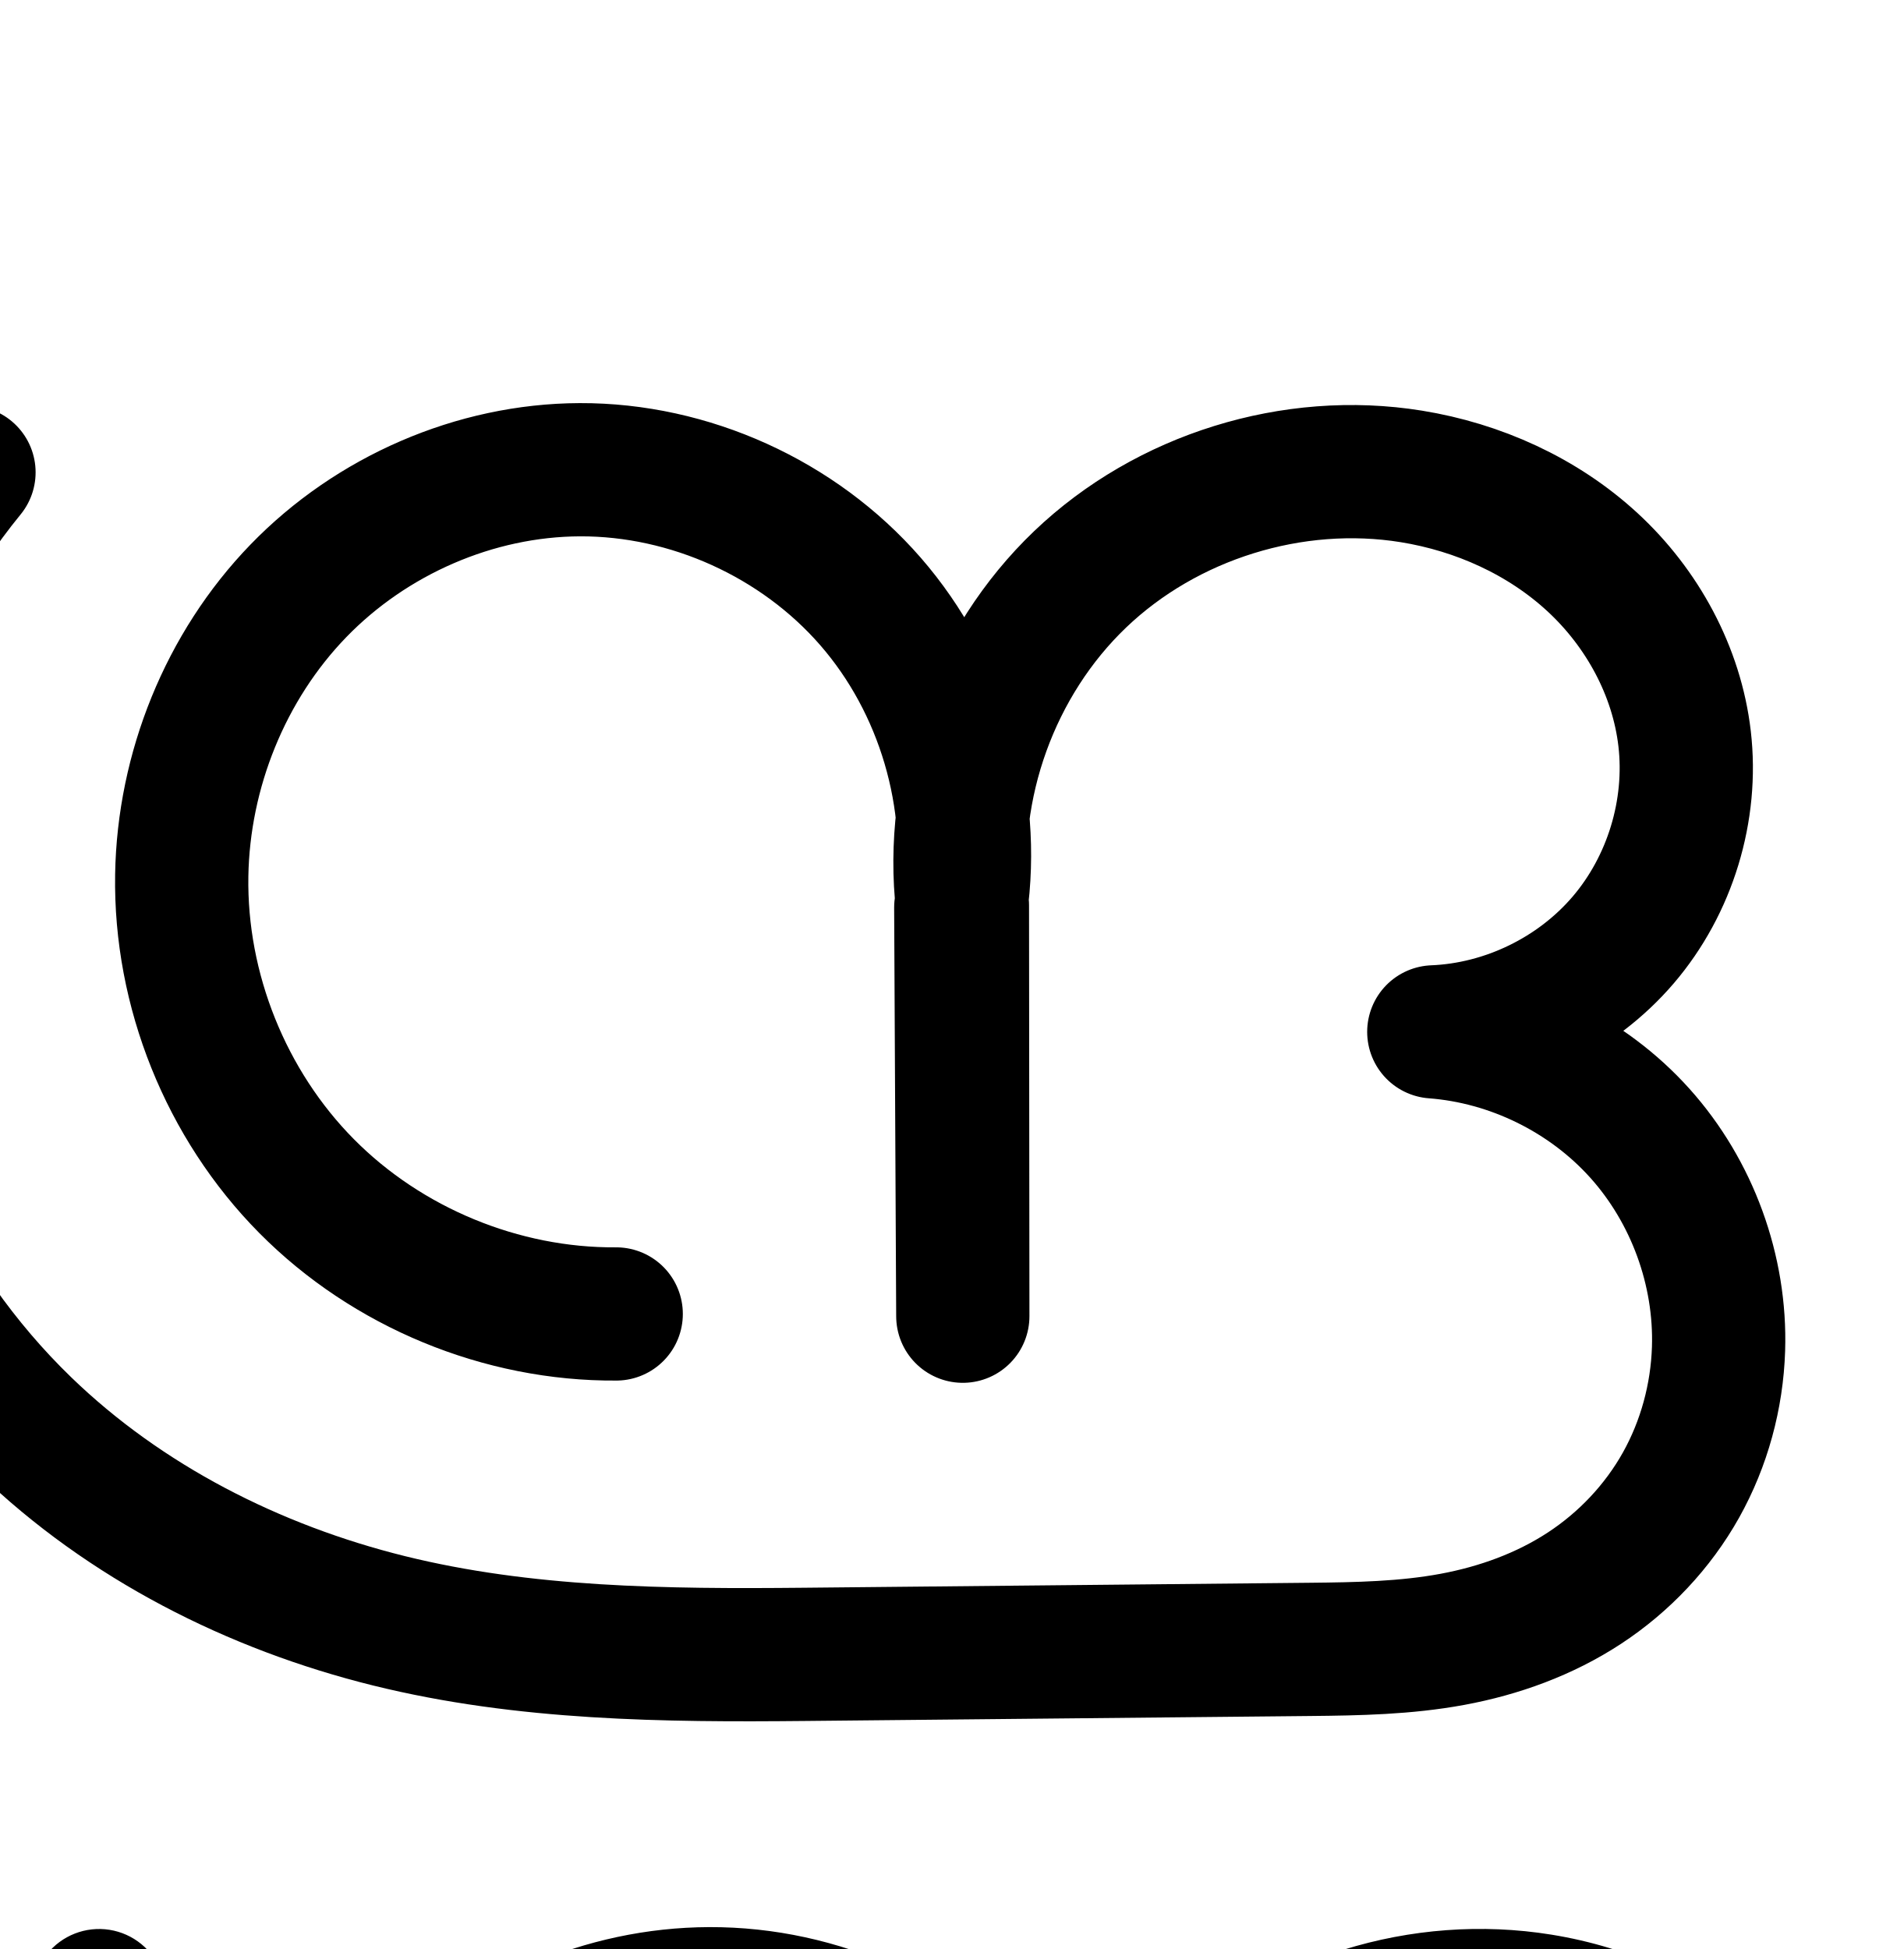
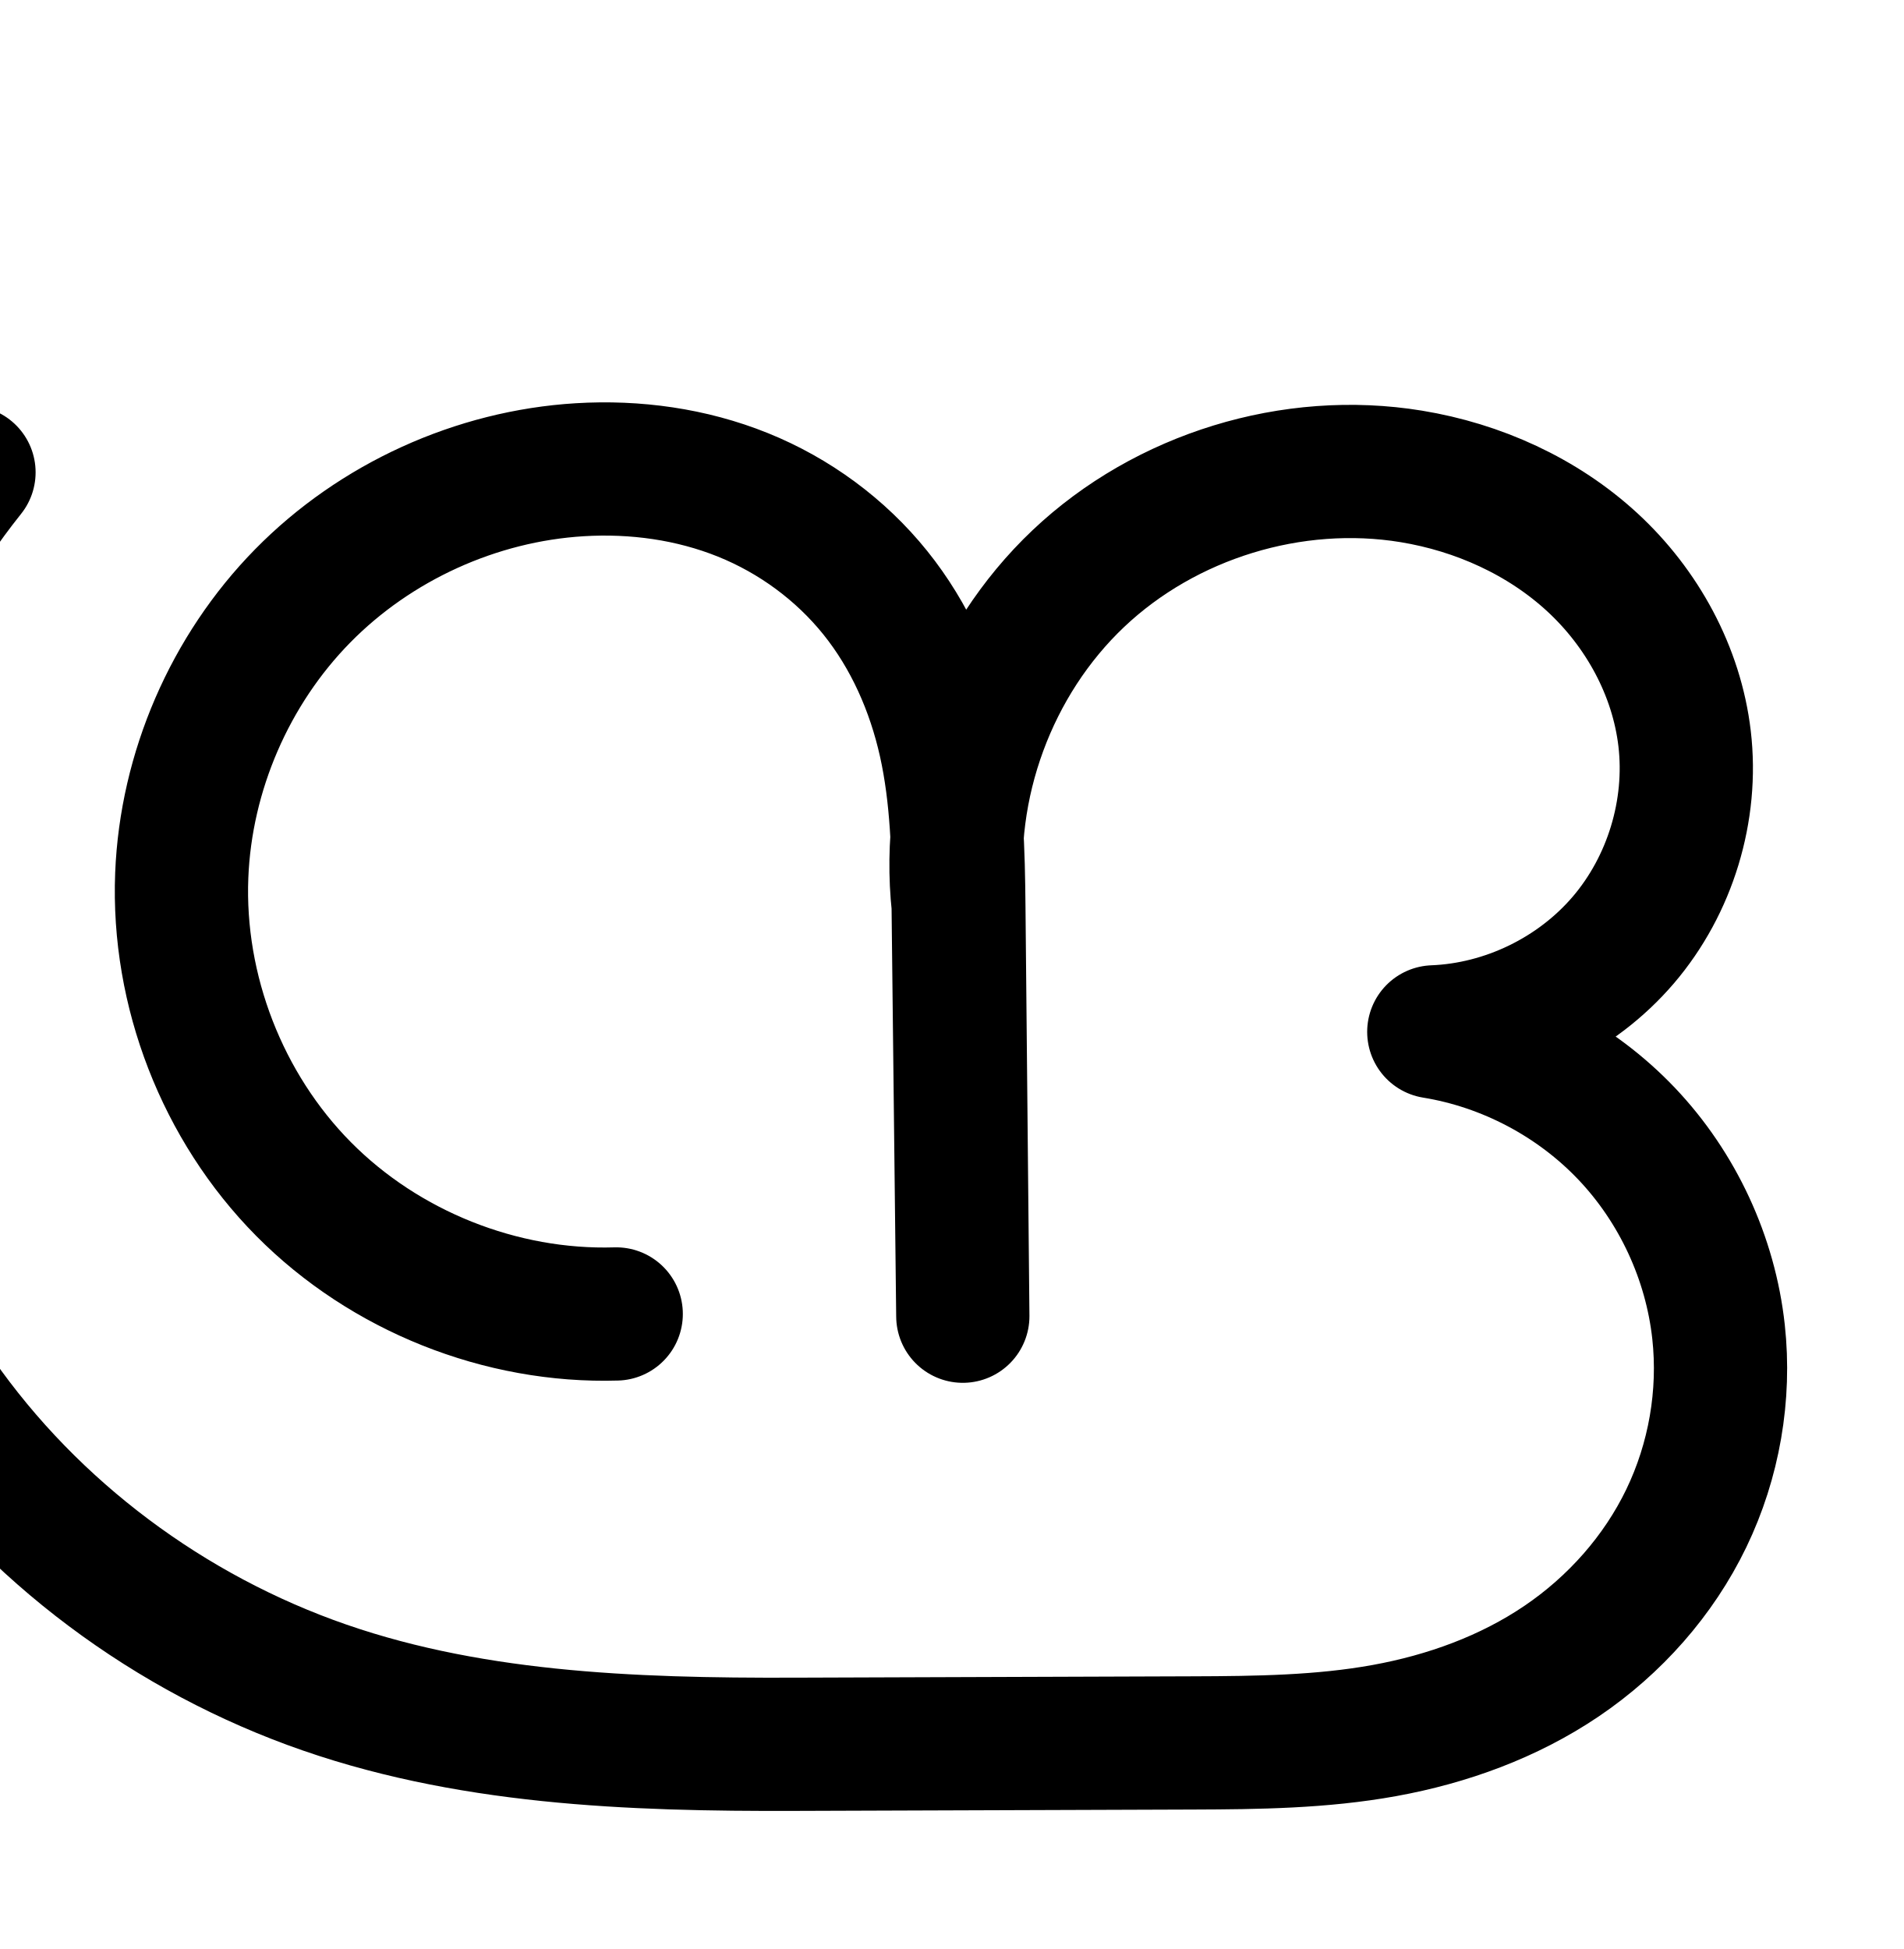
<svg xmlns="http://www.w3.org/2000/svg" width="2000" height="2048" id="svg2992" version="1.1">
  <defs id="defs5498">
    </defs>
  <g id="layer1" transform="translate(0,1048)">
-     <path style="fill:none;fill-rule:evenodd;stroke:#000000;stroke-width:140;stroke-linecap:round;stroke-linejoin:round;stroke-miterlimit:4;stroke-dasharray:none;stroke-opacity:1" d="M -32.591,-551.657 C -148.721,-409.42 -209.103,-222.843 -198.331,-39.535 -187.559,143.772 -105.74,321.993 26.25,449.65 131.505,551.449 266.602,619.935 408.735,655.147 c 142.133,35.211 290.157,36.68 436.58,35.24 l 531.349,-5.226 c 49.947,-0.491 100.159,-1.432 149.273,-10.527 49.115,-9.095 97.019,-26.411 138.787,-53.804 41.768,-27.393 77.067,-64.717 101.46,-108.305 24.393,-43.588 37.834,-93.164 39.438,-143.087 2.646,-82.367 -27.621,-165.337 -82.682,-226.654 C 1667.88,81.467 1588.633,42.481 1506.456,36.282 c 75.799,-3.051 149.714,-38.922 199.013,-96.579 49.299,-57.657 73.252,-136.247 64.492,-211.6 -8.222,-70.727 -44.476,-137.115 -96.815,-185.392 -52.338,-48.277 -120.035,-78.742 -190.326,-90.104 -124.231,-20.08 -256.889,21.131 -347.873,108.071 -90.984,86.939 -138.181,217.588 -123.767,342.603 l 0.419,431.782 -2.141,-429.452 c 16.364,-114.106 -19.183,-234.638 -94.846,-321.604 -75.663,-86.966 -190.119,-138.845 -305.392,-138.423 -110.249,0.403 -219.117,48.133 -295.785,127.361 -76.668,79.228 -120.654,188.646 -122.48,298.881 -1.996,120.457 46.419,240.962 131.198,326.556 84.779,85.594 204.816,135.159 325.287,134.315" id="path4370-9-0-9-3-7" />
-     <path style="color:#000000;font-style:normal;font-variant:normal;font-weight:normal;font-stretch:normal;font-size:medium;line-height:normal;font-family:sans-serif;text-indent:0;text-align:start;text-decoration:none;text-decoration-line:none;text-decoration-style:solid;text-decoration-color:#000000;letter-spacing:normal;word-spacing:normal;text-transform:none;direction:ltr;block-progression:tb;writing-mode:lr-tb;baseline-shift:baseline;text-anchor:start;white-space:normal;clip-rule:nonzero;display:inline;overflow:visible;visibility:visible;opacity:1;isolation:auto;mix-blend-mode:normal;color-interpolation:sRGB;color-interpolation-filters:linearRGB;solid-color:#000000;solid-opacity:1;fill:#000000;fill-opacity:1;fill-rule:evenodd;stroke:none;stroke-width:140;stroke-linecap:round;stroke-linejoin:round;stroke-miterlimit:4;stroke-dasharray:none;stroke-dashoffset:0;stroke-opacity:1;color-rendering:auto;image-rendering:auto;shape-rendering:auto;text-rendering:auto;enable-background:accumulate" d="m 745.039,977 c -130.283,0.477 -255.906,55.752 -345.832,148.682 -89.76,92.758 -140.044,218.319 -142.166,346.4 -2.319,139.979 52.936,277.509 151.455,376.975 98.519,99.466 235.515,156.035 375.51,155.055 a 70.007,70.007 0 1 0 -0.98,-139.998 c -100.946,0.707 -204.023,-41.854 -275.062,-113.576 -71.039,-71.722 -112.614,-175.202 -110.941,-276.137 1.531,-92.389 39.218,-185.663 102.793,-251.361 63.409,-65.527 155.521,-105.711 245.736,-106.041 94.101,-0.344 190.56,43.378 252.326,114.371 43.611,50.126 71.268,115.507 79.113,182.395 -2.612,27.359 -2.869,54.986 -0.666,82.607 -0.034,0.238 -0.048,0.48 -0.082,0.719 a 70.007,70.007 0 0 0 -0.707,10.285 l 2.141,429.453 a 70.007,70.007 0 0 0 140,-0.418 l -0.42,-431.781 a 70.007,70.007 0 0 0 -0.311,-6.061 c 2.878,-28.016 3.306,-56.132 1.156,-84.004 10.6,-75.953 46.59,-149.601 101.281,-201.861 74.401,-71.094 186.756,-105.997 288.344,-89.576 57.821,9.346 113.019,34.621 154.033,72.453 40.671,37.515 68.667,89.748 74.744,142.022 6.425,55.269 -12.005,115.736 -48.164,158.025 -36.159,42.29 -93.029,69.889 -148.625,72.127 a 70.007,70.007 0 0 0 -2.449,139.744 c 63.59,4.797 127.059,36.023 169.666,83.471 42.608,47.448 66.848,113.899 64.801,177.637 -1.248,38.866 -11.86,77.737 -30.559,111.148 -18.655,33.335 -46.255,62.635 -78.764,83.955 -32.556,21.351 -71.658,35.827 -113.145,43.51 -41.565,7.697 -87.687,8.872 -137.217,9.359 l -531.348,5.227 c -145.491,1.431 -287.496,-0.597 -419.059,-33.19 C 430.024,2156.009 306.006,2092.645 210.99,2000.748 92.012,1885.675 17.333,1723.011 7.623,1557.773 -2.087,1392.536 53.025,1222.244 157.707,1094.027 a 70.007,70.007 0 1 0 -108.447,-88.539 c -127.577,156.259 -193.23,359.121 -181.396,560.498 11.834,201.377 100.796,395.153 245.797,535.395 115.493,111.702 261.669,185.311 414.316,223.127 152.703,37.83 306.747,38.74 454.102,37.291 l 531.348,-5.226 a 70.007,70.007 0 0 0 0,0 c 50.364,-0.495 104.666,-1.2 161.33,-11.693 56.743,-10.508 113.449,-30.665 164.43,-64.1 51.028,-33.466 94.025,-78.813 124.156,-132.654 30.088,-53.764 46.357,-114.043 48.316,-175.025 3.244,-100.997 -33.048,-200.485 -100.562,-275.67 -20.71,-23.063 -44.03,-43.42 -69.289,-60.822 19.234,-14.672 37.021,-31.383 52.938,-49.998 62.439,-73.025 91.917,-169.737 80.822,-265.174 -10.367,-89.18 -54.881,-169.723 -118.887,-228.762 -63.662,-58.721 -143.857,-94.377 -226.617,-107.754 -146.874,-23.74 -299.834,23.779 -407.4,126.564 -28.333,27.073 -52.865,57.533 -73.488,90.32 -13.432,-21.903 -28.67,-42.78 -45.678,-62.328 C 1013.938,1036.538 881.483,976.501 745.039,977 Z" id="path4370-9-0-9-3-7-9" />
+     <path style="fill:none;fill-rule:evenodd;stroke:#000000;stroke-width:140;stroke-linecap:round;stroke-linejoin:round;stroke-miterlimit:4;stroke-dasharray:none;stroke-opacity:1" d="M -32.591,-551.657 C -139.307,-417.966 -202.231,-249.886 -209.546,-78.982 -216.86,91.922 -168.528,264.764 -73.625,407.085 21.822,550.221 164.604,660.412 326.038,719.888 c 161.434,59.476 336.901,65.578 508.942,64.994 l 418.799,-1.421 c 67.163,-0.228 134.702,-1.013 200.787,-13.002 66.085,-11.989 130.619,-35.334 186.228,-72.999 55.609,-37.665 101.789,-89.552 130.969,-150.046 29.18,-60.494 41.161,-129.211 33.86,-195.977 -8.457,-77.333 -42.889,-151.596 -96.448,-208.017 -53.559,-56.421 -125.93,-94.67 -202.718,-107.138 75.822,-2.98 149.787,-38.831 199.1,-96.504 49.313,-57.673 73.239,-136.309 64.405,-211.674 -8.286,-70.694 -44.598,-137.012 -96.933,-185.254 -52.335,-48.242 -119.968,-78.72 -190.207,-90.242 -124.703,-20.456 -257.998,20.44 -349.771,107.312 -91.774,86.872 -139.916,217.725 -126.328,343.361 l 4.879,431.782 -4.141,-429.452 c -0.562,-58.266 -1.863,-116.975 -14.534,-173.85 -12.671,-56.875 -36.797,-111.577 -73.318,-156.98 -36.521,-45.404 -85,-80.986 -139.04,-102.779 -54.04,-21.793 -113.183,-29.947 -171.345,-26.418 -108.897,6.607 -214.785,54.767 -291.23,132.602 -76.445,77.835 -122.699,184.629 -127.035,293.64 -4.819,121.168 42.702,243.531 128.038,329.687 85.336,86.156 207.238,134.845 328.447,131.185" id="path4370-9-0-9-3-7" />
    <path style="fill:none;fill-rule:evenodd;stroke:#000000;stroke-width:70;stroke-linecap:round;stroke-linejoin:round;stroke-miterlimit:4;stroke-dasharray:none;stroke-opacity:1" d="m -2327.531,-563.346 c -129.668,148.302 -198.22,348.495 -186.677,545.152 11.543,196.657 103.044,387.456 249.17,519.57 114.353,103.388 259.204,169.735 409.678,203.248 150.474,33.513 306.06,34.254 460.213,32.736 l 564.322,-5.557 c 51.538,-0.508 103.317,-1.428 154.098,-10.245 50.781,-8.817 100.487,-25.592 144.464,-52.472 43.977,-26.88 81.925,-63.763 109.179,-107.509 27.254,-43.746 43.732,-94.116 47.837,-145.493 7.065,-88.436 -23.61,-179.265 -82.845,-245.31 C -517.328,104.729 -604.298,64.39 -692.979,61.829 c 80.61,-3.129 159.257,-41.255 211.647,-102.6 52.389,-61.345 77.736,-144.99 68.21,-225.096 -8.925,-75.052 -47.59,-145.39 -103.161,-196.617 -55.571,-51.228 -127.279,-83.696 -201.797,-96.326 -106.716,-18.087 -219.838,4.646 -311.282,62.556 -91.444,57.91 -160.355,150.455 -189.625,254.66 l 0.445,621.128 -2.274,-612.651 c -22.277,-94.64 -77.57,-181.171 -154.094,-241.148 -76.523,-59.977 -173.759,-92.994 -270.981,-92.014 -117.023,1.18 -232.341,52.035 -313.729,136.129 -81.388,84.094 -128.307,200.099 -130.491,317.108 -2.389,128.058 48.923,256.275 139.001,347.328 90.078,91.053 217.735,143.743 345.811,142.732" id="path4370-9-0-9-3-7-3" />
    <path style="color:#000000;font-style:normal;font-variant:normal;font-weight:normal;font-stretch:normal;font-size:medium;line-height:normal;font-family:sans-serif;text-indent:0;text-align:start;text-decoration:none;text-decoration-line:none;text-decoration-style:solid;text-decoration-color:#000000;letter-spacing:normal;word-spacing:normal;text-transform:none;direction:ltr;block-progression:tb;writing-mode:lr-tb;baseline-shift:baseline;text-anchor:start;white-space:normal;clip-rule:nonzero;display:inline;overflow:visible;visibility:visible;opacity:1;isolation:auto;mix-blend-mode:normal;color-interpolation:sRGB;color-interpolation-filters:linearRGB;solid-color:#000000;solid-opacity:1;fill:#000000;fill-opacity:1;fill-rule:evenodd;stroke:none;stroke-width:70;stroke-linecap:round;stroke-linejoin:round;stroke-miterlimit:4;stroke-dasharray:none;stroke-dashoffset:0;stroke-opacity:1;color-rendering:auto;image-rendering:auto;shape-rendering:auto;text-rendering:auto;enable-background:accumulate" d="m -2894.244,1126.723 c -126.93,1.28 -250.551,55.887 -338.525,146.785 -87.9,90.822 -137.986,214.868 -140.336,340.797 -2.572,137.838 52.156,274.589 149.113,372.596 96.957,98.007 233.111,154.203 370.969,153.115 a 35.004,35.004 0 1 0 -0.553,-69.998 c -118.294,0.933 -237.454,-48.249 -320.652,-132.348 -83.198,-84.098 -131.096,-203.783 -128.889,-322.06 2.017,-108.089 45.77,-216.054 120.647,-293.42 74.802,-77.289 181.815,-124.391 288.932,-125.471 89.064,-0.898 178.937,29.619 249.039,84.562 69.143,54.193 119.744,132.754 140.699,218.082 l 2.258,607.672 0,0.523 0,0 0,0.103 a 35.004,35.004 0 0 0 69.998,-0.154 l 0,-0.105 0,-0.025 -0.439,-615.77 c 27.547,-93.905 90.682,-177.943 173.346,-230.293 83.919,-53.145 188.772,-74.216 286.707,-57.617 68.421,11.597 133.966,41.5 183.924,87.553 49.781,45.89 84.301,109.188 92.129,175.016 8.329,70.04 -14.264,144.598 -60.07,198.234 -45.806,53.636 -115.908,87.619 -186.389,90.356 a 35.004,35.004 0 0 0 0.348,69.959 c 78.74,2.275 157.244,38.686 209.84,97.328 52.596,58.642 80.285,140.631 74.012,219.154 -3.657,45.775 -18.428,90.888 -42.654,129.773 -24.213,38.864 -58.261,72.03 -97.727,96.152 -39.492,24.139 -84.995,39.654 -132.197,47.85 -47.235,8.202 -97.103,9.227 -148.455,9.732 l -564.322,5.557 c -153.81,1.515 -306.675,0.523 -452.26,-31.9 -145.559,-32.418 -284.841,-96.524 -393.812,-195.047 -139.083,-125.747 -226.717,-308.48 -237.703,-495.658 -10.986,-187.178 54.668,-378.91 178.086,-520.064 a 35.004,35.004 0 1 0 -52.697,-46.076 c -135.918,155.45 -207.369,364.106 -195.269,570.242 12.099,206.136 107.467,404.998 260.637,543.481 119.734,108.253 270.153,176.842 425.543,211.449 155.364,34.602 313.668,35.092 468.166,33.57 l 564.322,-5.557 c 51.724,-0.509 105.413,-1.327 159.74,-10.76 54.36,-9.439 108.269,-27.471 156.73,-57.092 48.488,-29.637 90.335,-70.238 120.631,-118.865 30.282,-48.606 48.468,-104.233 53.02,-161.213 7.857,-98.349 -25.802,-198.019 -91.678,-271.467 -33.619,-37.483 -74.962,-67.309 -120.473,-87.965 37.008,-19.307 70.456,-45.47 97.793,-77.481 58.972,-69.053 87.072,-161.787 76.35,-251.959 -10.021,-84.276 -52.832,-161.653 -114.193,-218.219 -61.185,-56.402 -139.055,-91.436 -219.67,-105.1 -115.498,-19.575 -236.889,4.819 -335.857,67.494 -73.449,46.514 -133.069,113.23 -171.906,190.631 -30.978,-64.689 -76.665,-122.21 -133.326,-166.619 -82.945,-65.01 -187.544,-100.527 -292.924,-99.465 z" id="path4370-9-0-9-3-7-3-2" />
+     <path style="color:#000000;font-style:normal;font-variant:normal;font-weight:normal;font-stretch:normal;font-size:medium;line-height:normal;font-family:sans-serif;text-indent:0;text-align:start;text-decoration:none;text-decoration-line:none;text-decoration-style:solid;text-decoration-color:#000000;letter-spacing:normal;word-spacing:normal;text-transform:none;direction:ltr;block-progression:tb;writing-mode:lr-tb;baseline-shift:baseline;text-anchor:start;white-space:normal;clip-rule:nonzero;display:inline;overflow:visible;visibility:visible;opacity:1;isolation:auto;mix-blend-mode:normal;color-interpolation:sRGB;color-interpolation-filters:linearRGB;solid-color:#000000;solid-opacity:1;fill:#000000;fill-opacity:1;fill-rule:evenodd;stroke:none;stroke-width:140;stroke-linecap:round;stroke-linejoin:round;stroke-miterlimit:4;stroke-dasharray:none;stroke-dashoffset:0;stroke-opacity:1;color-rendering:auto;image-rendering:auto;shape-rendering:auto;text-rendering:auto;enable-background:accumulate" d="m 839.939,1136.223 c -8.487,0.086 -16.957,0.388 -25.398,0.9 -126.683,7.687 -247.958,62.832 -336.932,153.424 -88.983,90.601 -141.99,212.957 -147.039,339.908 -5.62,141.297 48.738,281.26 148.25,381.728 99.512,100.468 238.949,156.161 380.293,151.893 a 70.007,70.007 0 1 0 -4.225,-139.936 c -101.073,3.052 -205.442,-38.633 -276.602,-110.477 -71.16,-71.843 -111.845,-176.605 -107.826,-277.645 3.622,-91.07 43.124,-182.304 107.031,-247.373 63.916,-65.079 154.417,-106.251 245.527,-111.779 48.792,-2.961 97.698,4.034 140.926,21.467 42.996,17.339 81.922,45.985 110.676,81.732 28.747,35.739 48.898,80.563 59.539,128.328 5.999,26.926 8.994,55.865 10.695,86.15 -1.369,24.171 -0.919,48.501 1.451,72.795 l 4.857,429.926 a 70.007,70.007 0 0 0 139.992,-1.467 l -0,-0.115 0,0 -0.01,-0.67 -4.133,-428.666 c -0.222,-23.011 -0.535,-46.78 -1.674,-71.108 7.071,-83.498 45.163,-166.063 105.389,-223.072 75.164,-71.15 188.185,-105.826 290.318,-89.072 57.863,9.492 113.055,34.804 154.096,72.635 40.693,37.51 68.731,89.697 74.853,141.934 6.477,55.258 -11.93,115.747 -48.086,158.033 -36.156,42.286 -93.053,69.864 -148.647,72.049 a 70.007,70.007 0 0 0 -8.469,139.041 c 61.301,9.954 120.411,41.195 163.168,86.236 42.757,45.042 70.882,105.698 77.633,167.434 5.837,53.38 -3.899,109.392 -27.324,157.955 -23.429,48.571 -61.383,91.486 -107.176,122.502 -45.908,31.095 -101.209,51.511 -159.467,62.08 -58.371,10.59 -121.752,11.65 -188.529,11.877 l -418.801,1.422 c -170.224,0.578 -337.053,-6.353 -484.504,-60.678 C 412.117,2361.206 280.944,2259.784 194.174,2129.66 107.698,1999.977 63.284,1841.15 69.949,1685.422 76.614,1529.694 134.436,1375.244 231.676,1253.424 A 70.007,70.007 0 1 0 122.26,1166.084 c -116.192,145.562 -184.217,327.272 -192.182,513.351 -7.964,186.08 44.287,372.937 147.617,527.895 104.124,156.149 258.516,275.109 433.703,339.652 175.416,64.627 359.522,69.9 533.379,69.311 l 418.799,-1.422 c 67.549,-0.229 139.245,-0.736 213.045,-14.125 73.912,-13.41 147.679,-39.683 212.988,-83.918 65.425,-44.313 119.831,-105.176 154.762,-177.592 34.935,-72.424 49.162,-153.846 40.397,-233.998 -10.162,-92.93 -50.905,-180.799 -115.266,-248.6 -19.032,-20.05 -39.964,-38.072 -62.338,-53.978 22.391,-16.06 43.007,-34.757 61.154,-55.98 62.469,-73.06 91.917,-169.843 80.727,-265.315 -10.45,-89.151 -55.036,-169.6 -119.014,-228.574 -63.63,-58.653 -143.704,-94.298 -226.318,-107.85 -147.272,-24.158 -300.841,22.957 -409.225,125.553 -26.579,25.159 -49.928,53.245 -69.867,83.451 -11.731,-21.476 -25.259,-42.169 -40.91,-61.627 -44.288,-55.06 -102.32,-97.578 -167.404,-123.824 -56.746,-22.884 -116.959,-32.876 -176.367,-32.271 z" id="path4370-9-0-9-3-7-33" />
  </g>
</svg>
